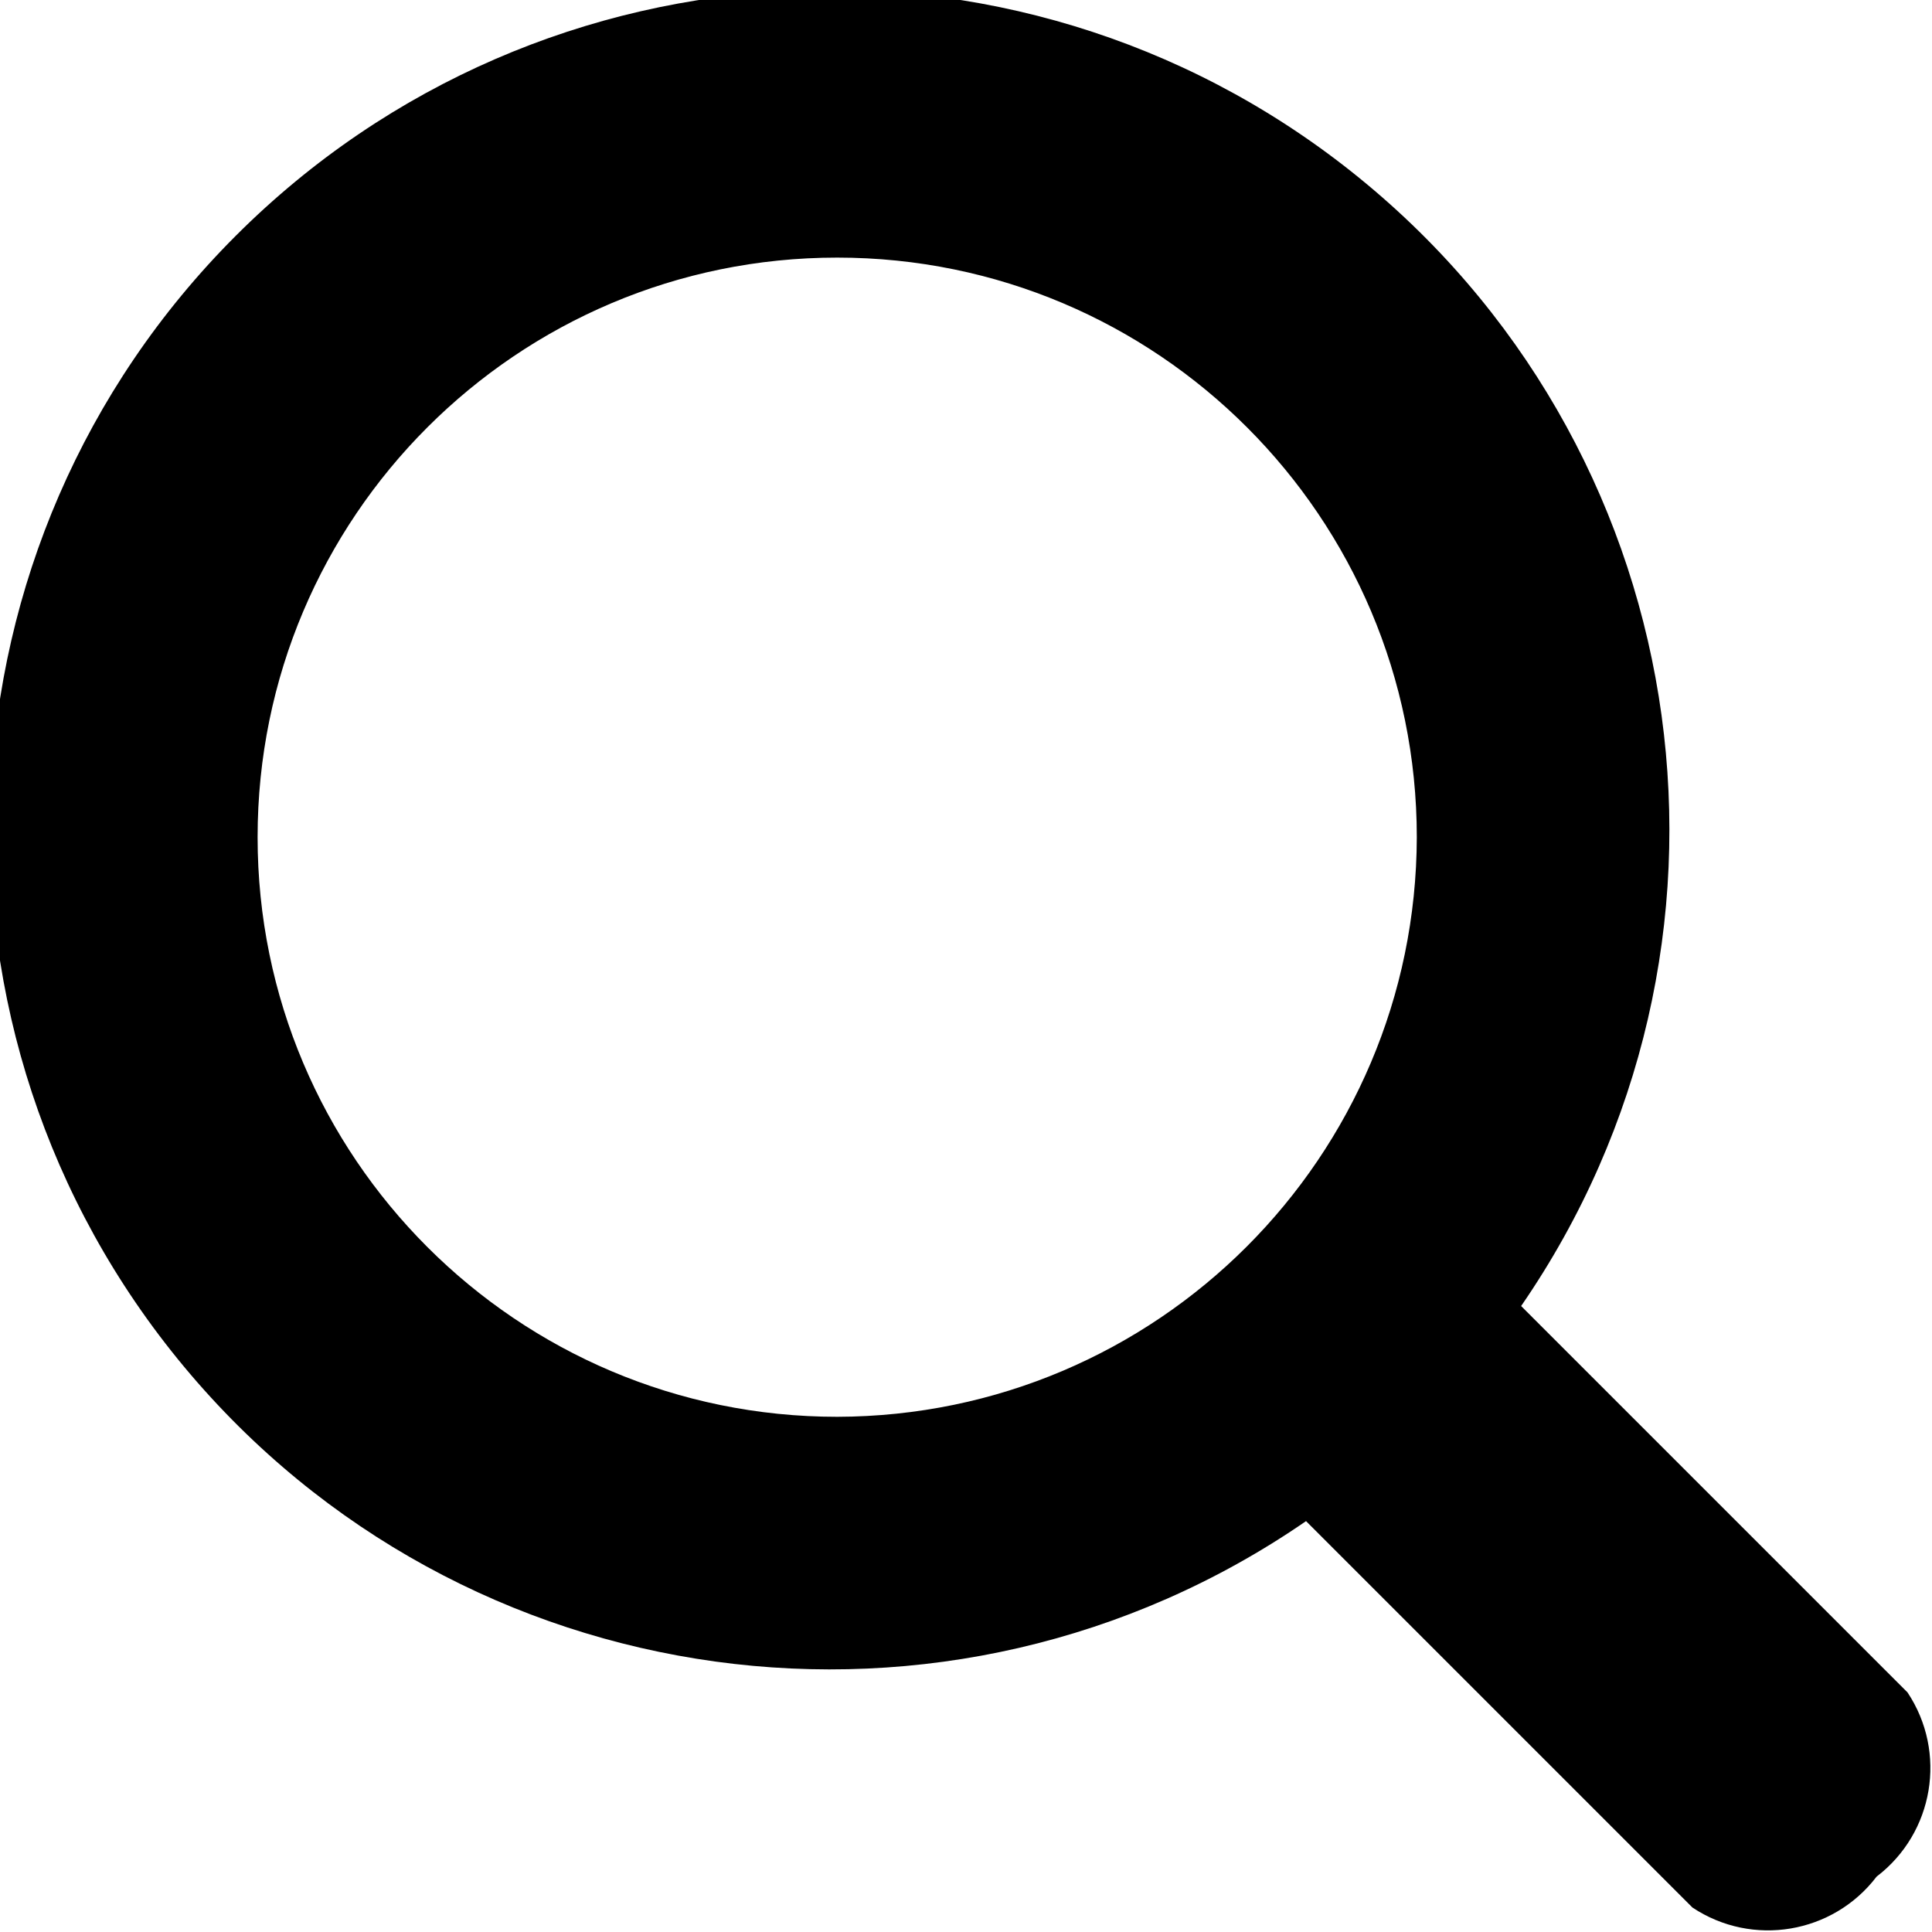
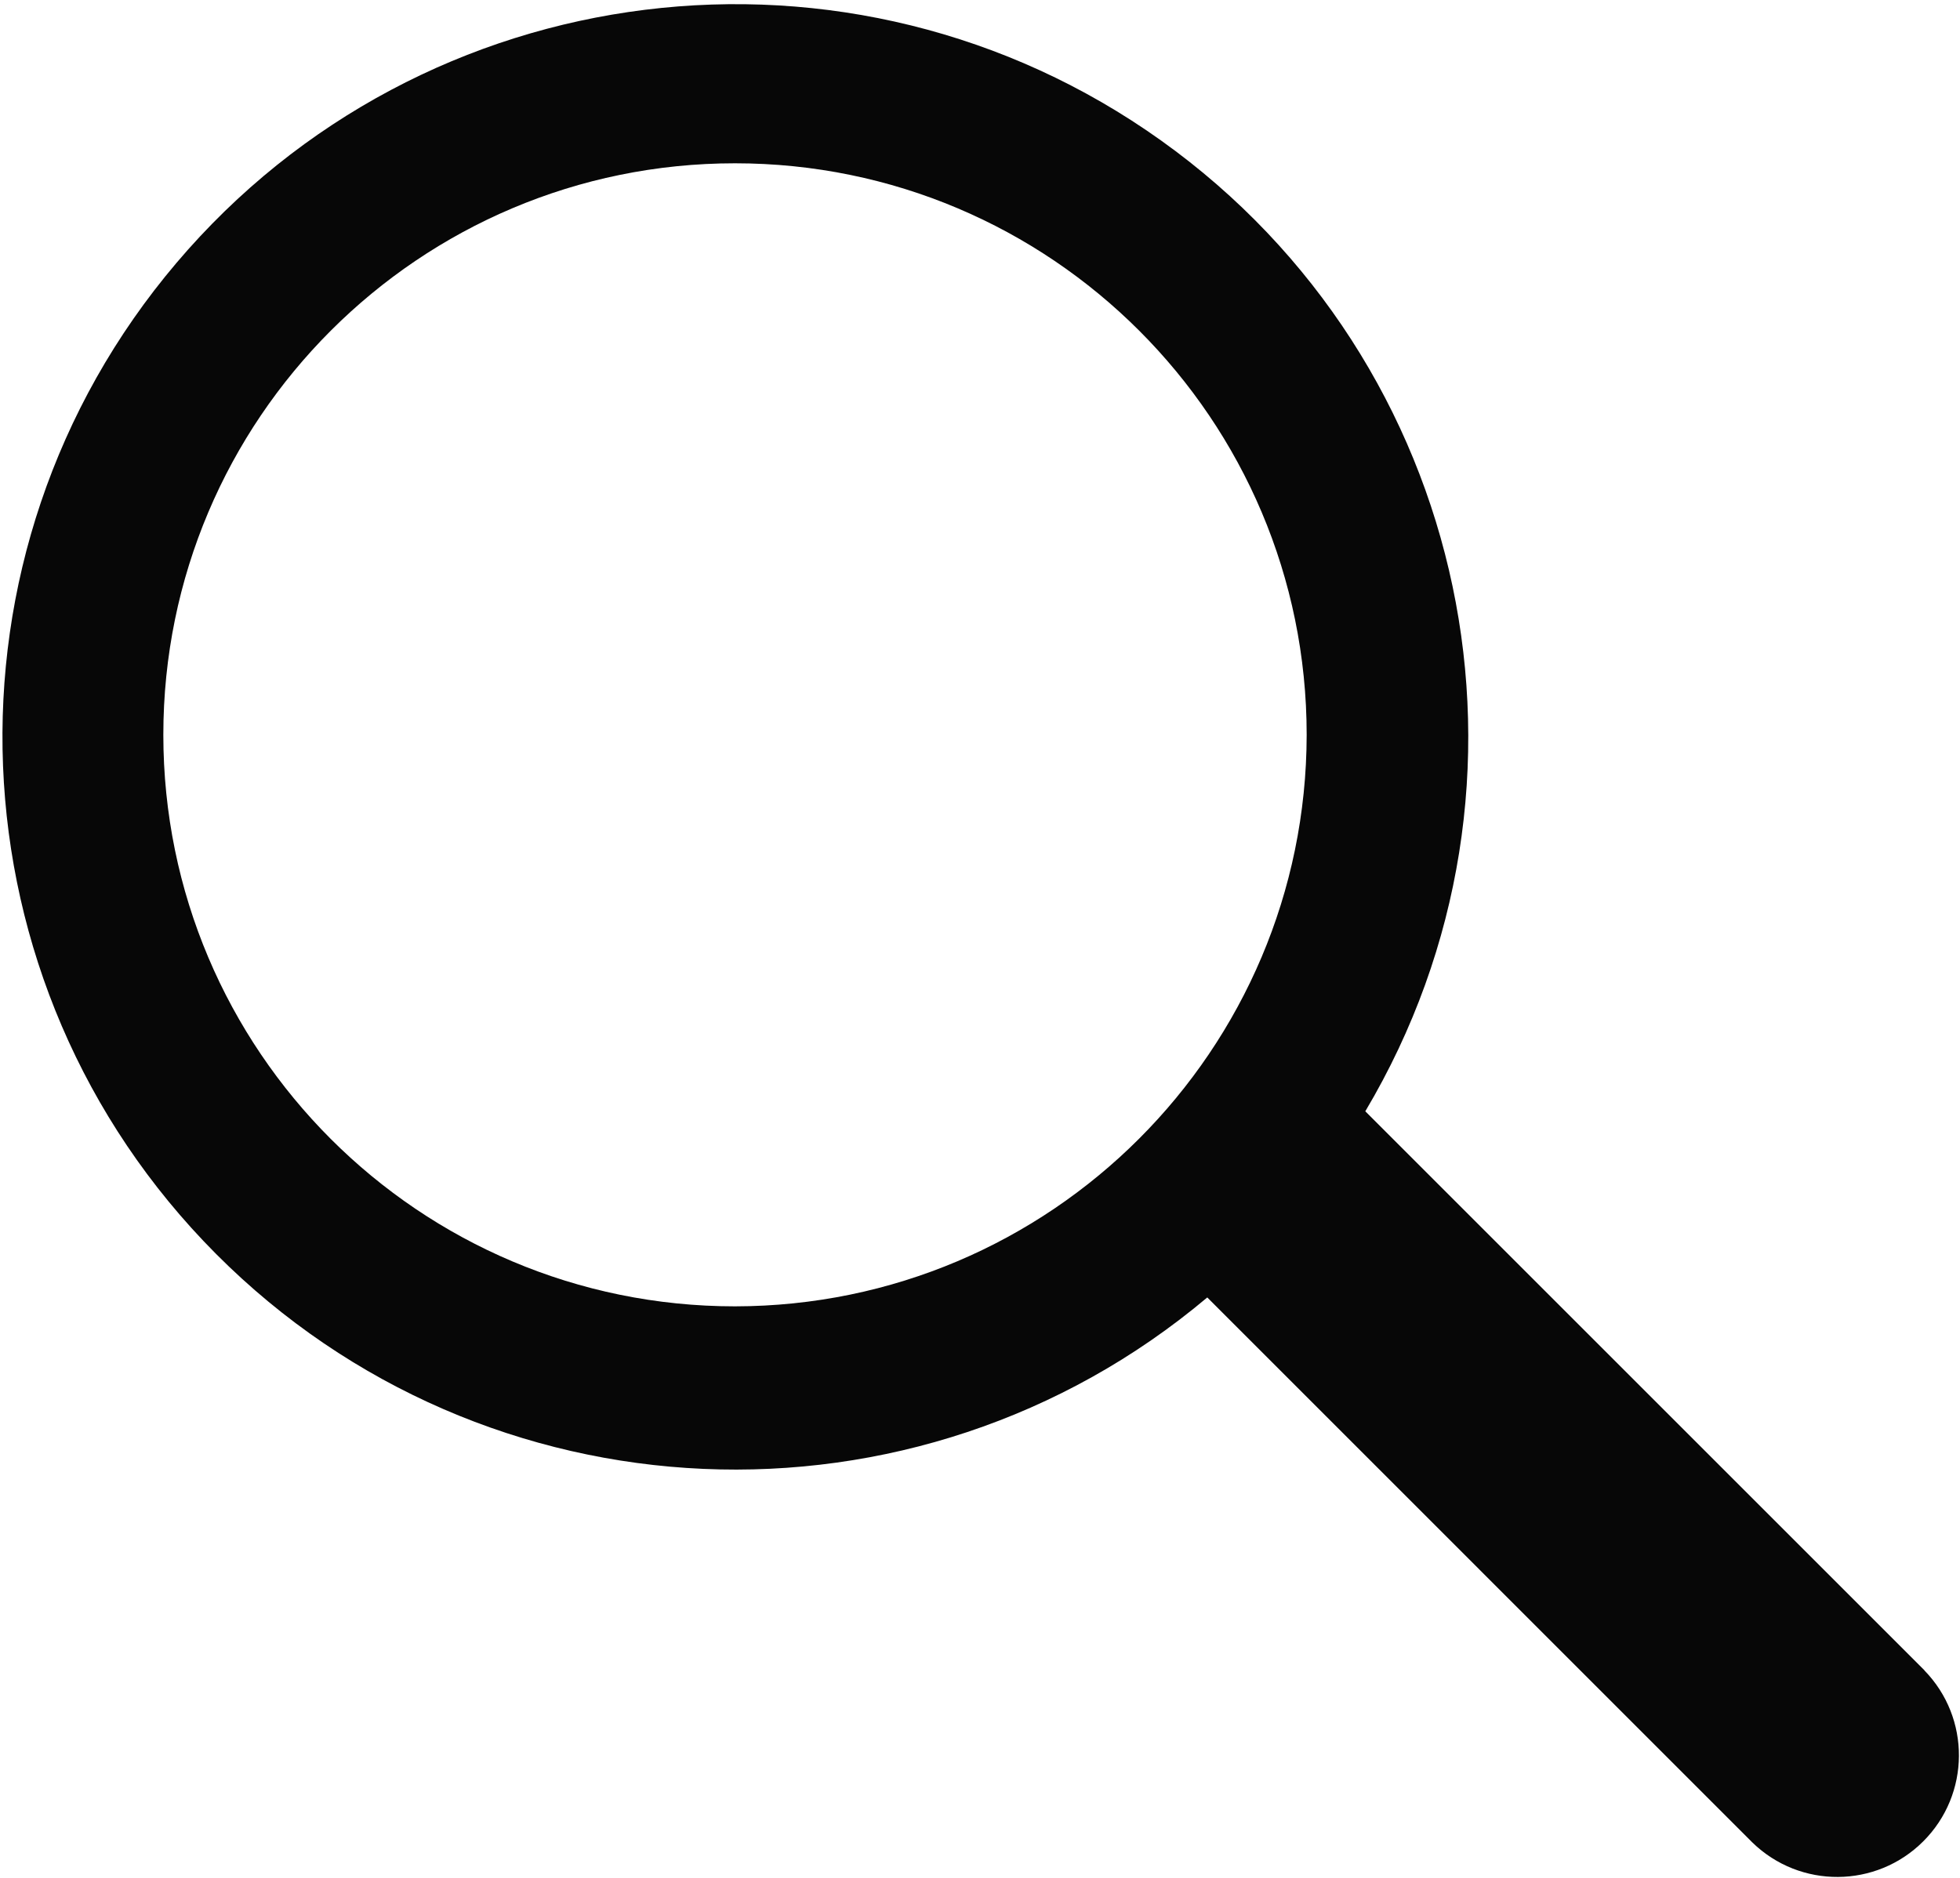
- <svg xmlns="http://www.w3.org/2000/svg" width="15" height="15" viewBox="0 0 15 15">
-   <path d="M14.81,13.14l-3-3h0a6.52,6.52,0,1,0-1.67,1.67h0l3,3a1.06,1.06,0,0,0,1.43-.24A1.06,1.06,0,0,0,14.81,13.14ZM6.5,11A4.5,4.5,0,1,1,11,6.5,4.51,4.51,0,0,1,6.5,11Z " />
+ <svg xmlns="http://www.w3.org/2000/svg" viewBox="0 0 24 23">
+   <defs>
+     <style>.color{fill:#070707;}</style>
+   </defs>
+   <path class="color" d="M23.565 20.458l-6.847-6.847a8.974 8.974 0 1 0-1.935 2.28l6.674 6.675a1.49 1.49 0 0 0 2.107-2.107zM9 16a7 7 0 1 1 7-7 7.008 7.008 0 0 1-7 7z" />
</svg>
